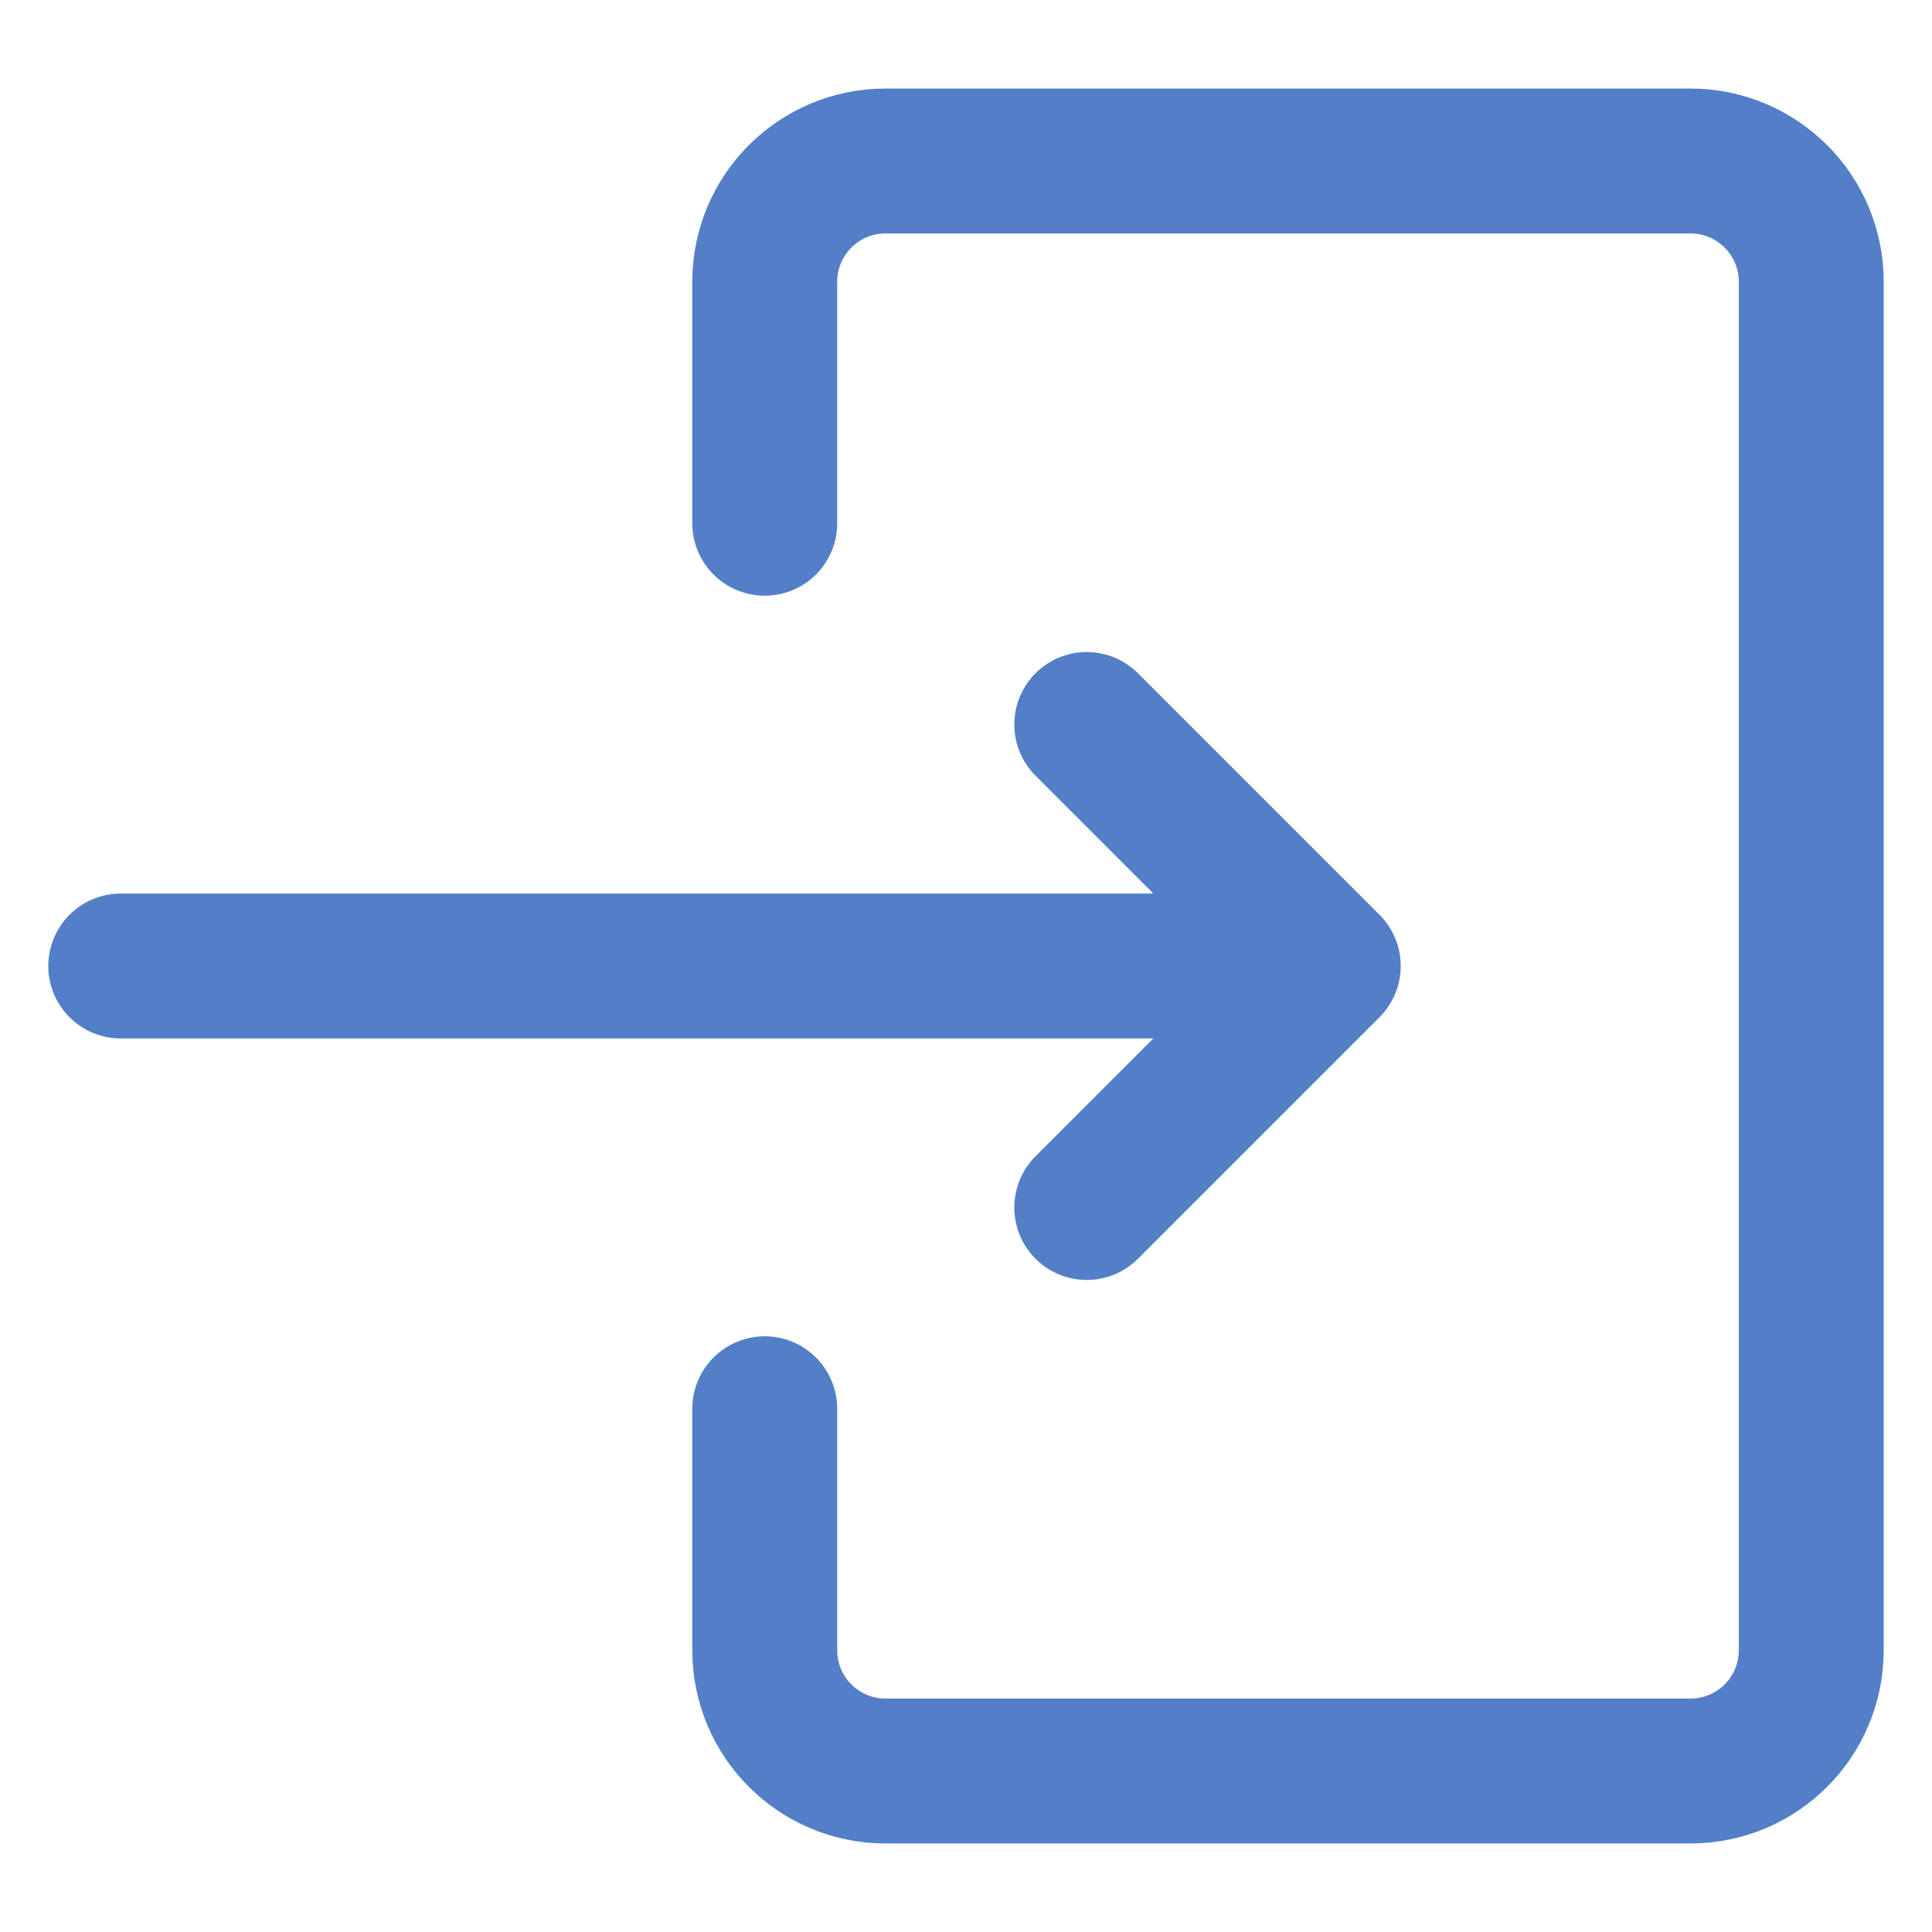
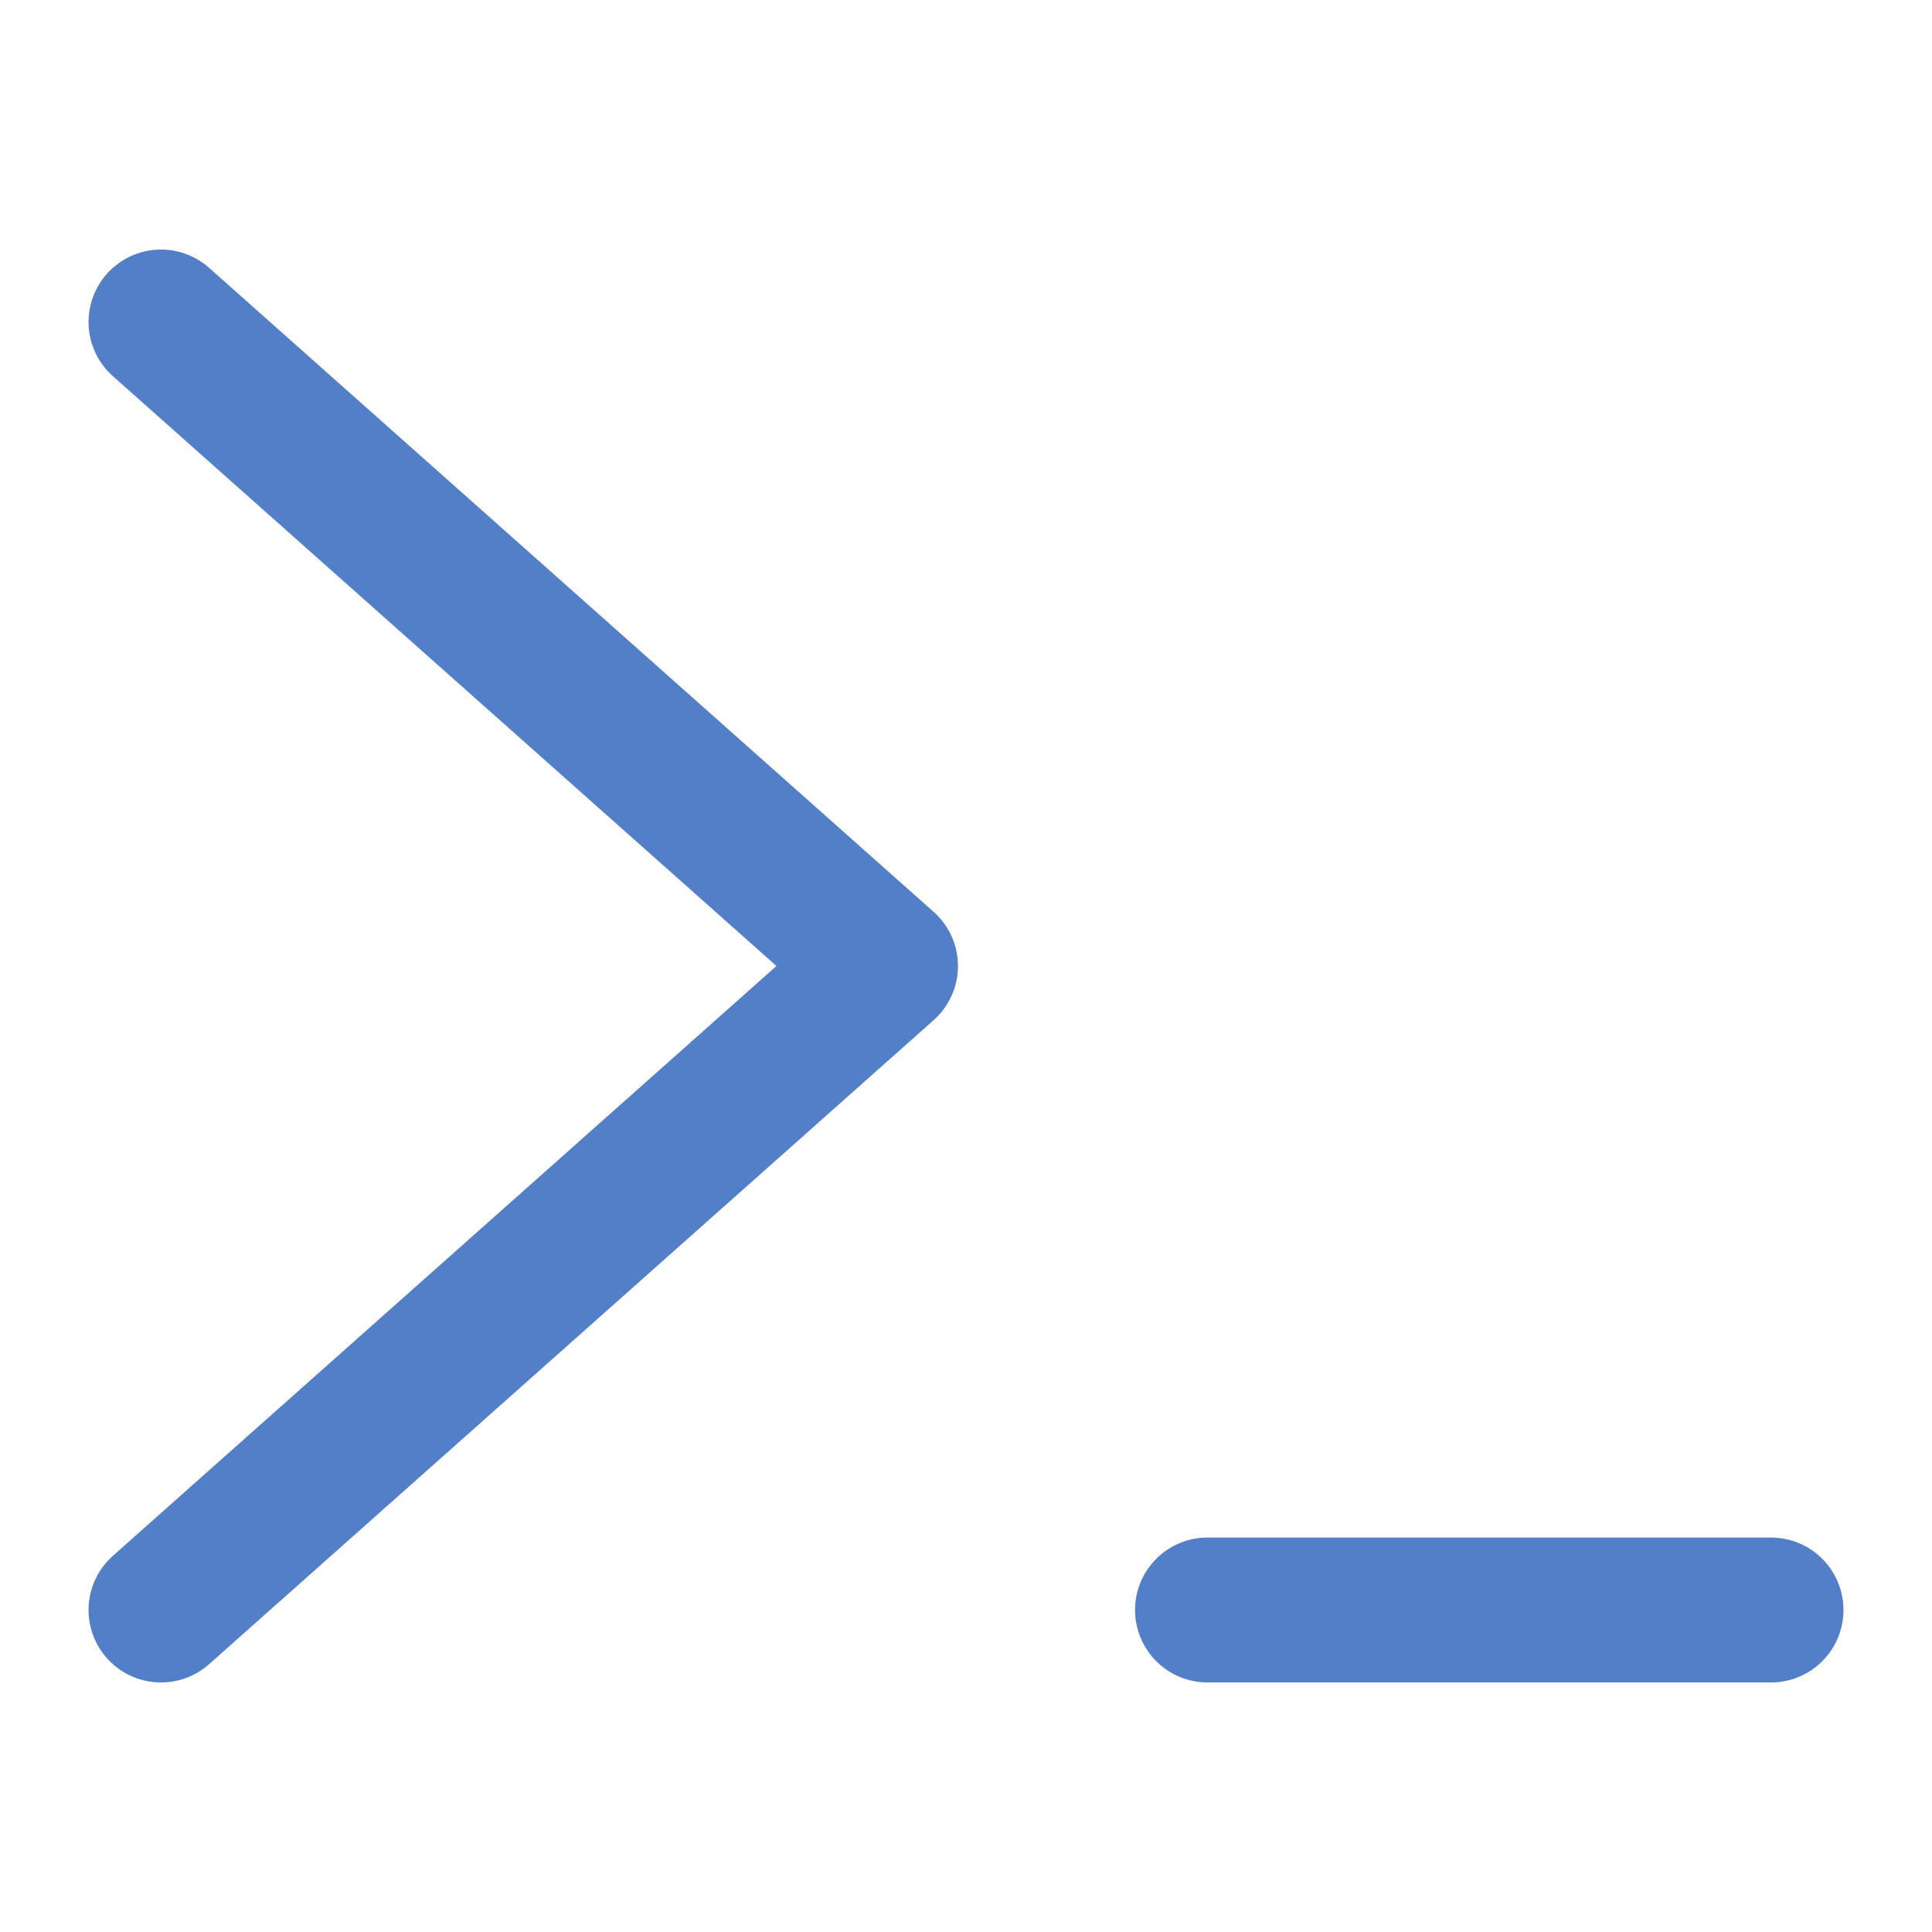
<svg xmlns="http://www.w3.org/2000/svg" width="64" height="64" viewBox="0 0 24 24" fill="none">
  <g stroke="#527FC7" stroke-width="1.8" stroke-linecap="round" stroke-linejoin="round">
-     <path d="M9.5 6.5v-3A1.5 1.5 0 0 1 11 2h10a1.5 1.5 0 0 1 1.5 1.5v17A1.5 1.5 0 0 1 21 22H11a1.5 1.5 0 0 1-1.5-1.5v-3" />
-     <path d="M1.5 12h15m-3-3 3 3-3 3" />
+     <path d="m2 4 9 8-9 8m13 0h7" />
  </g>
</svg>
